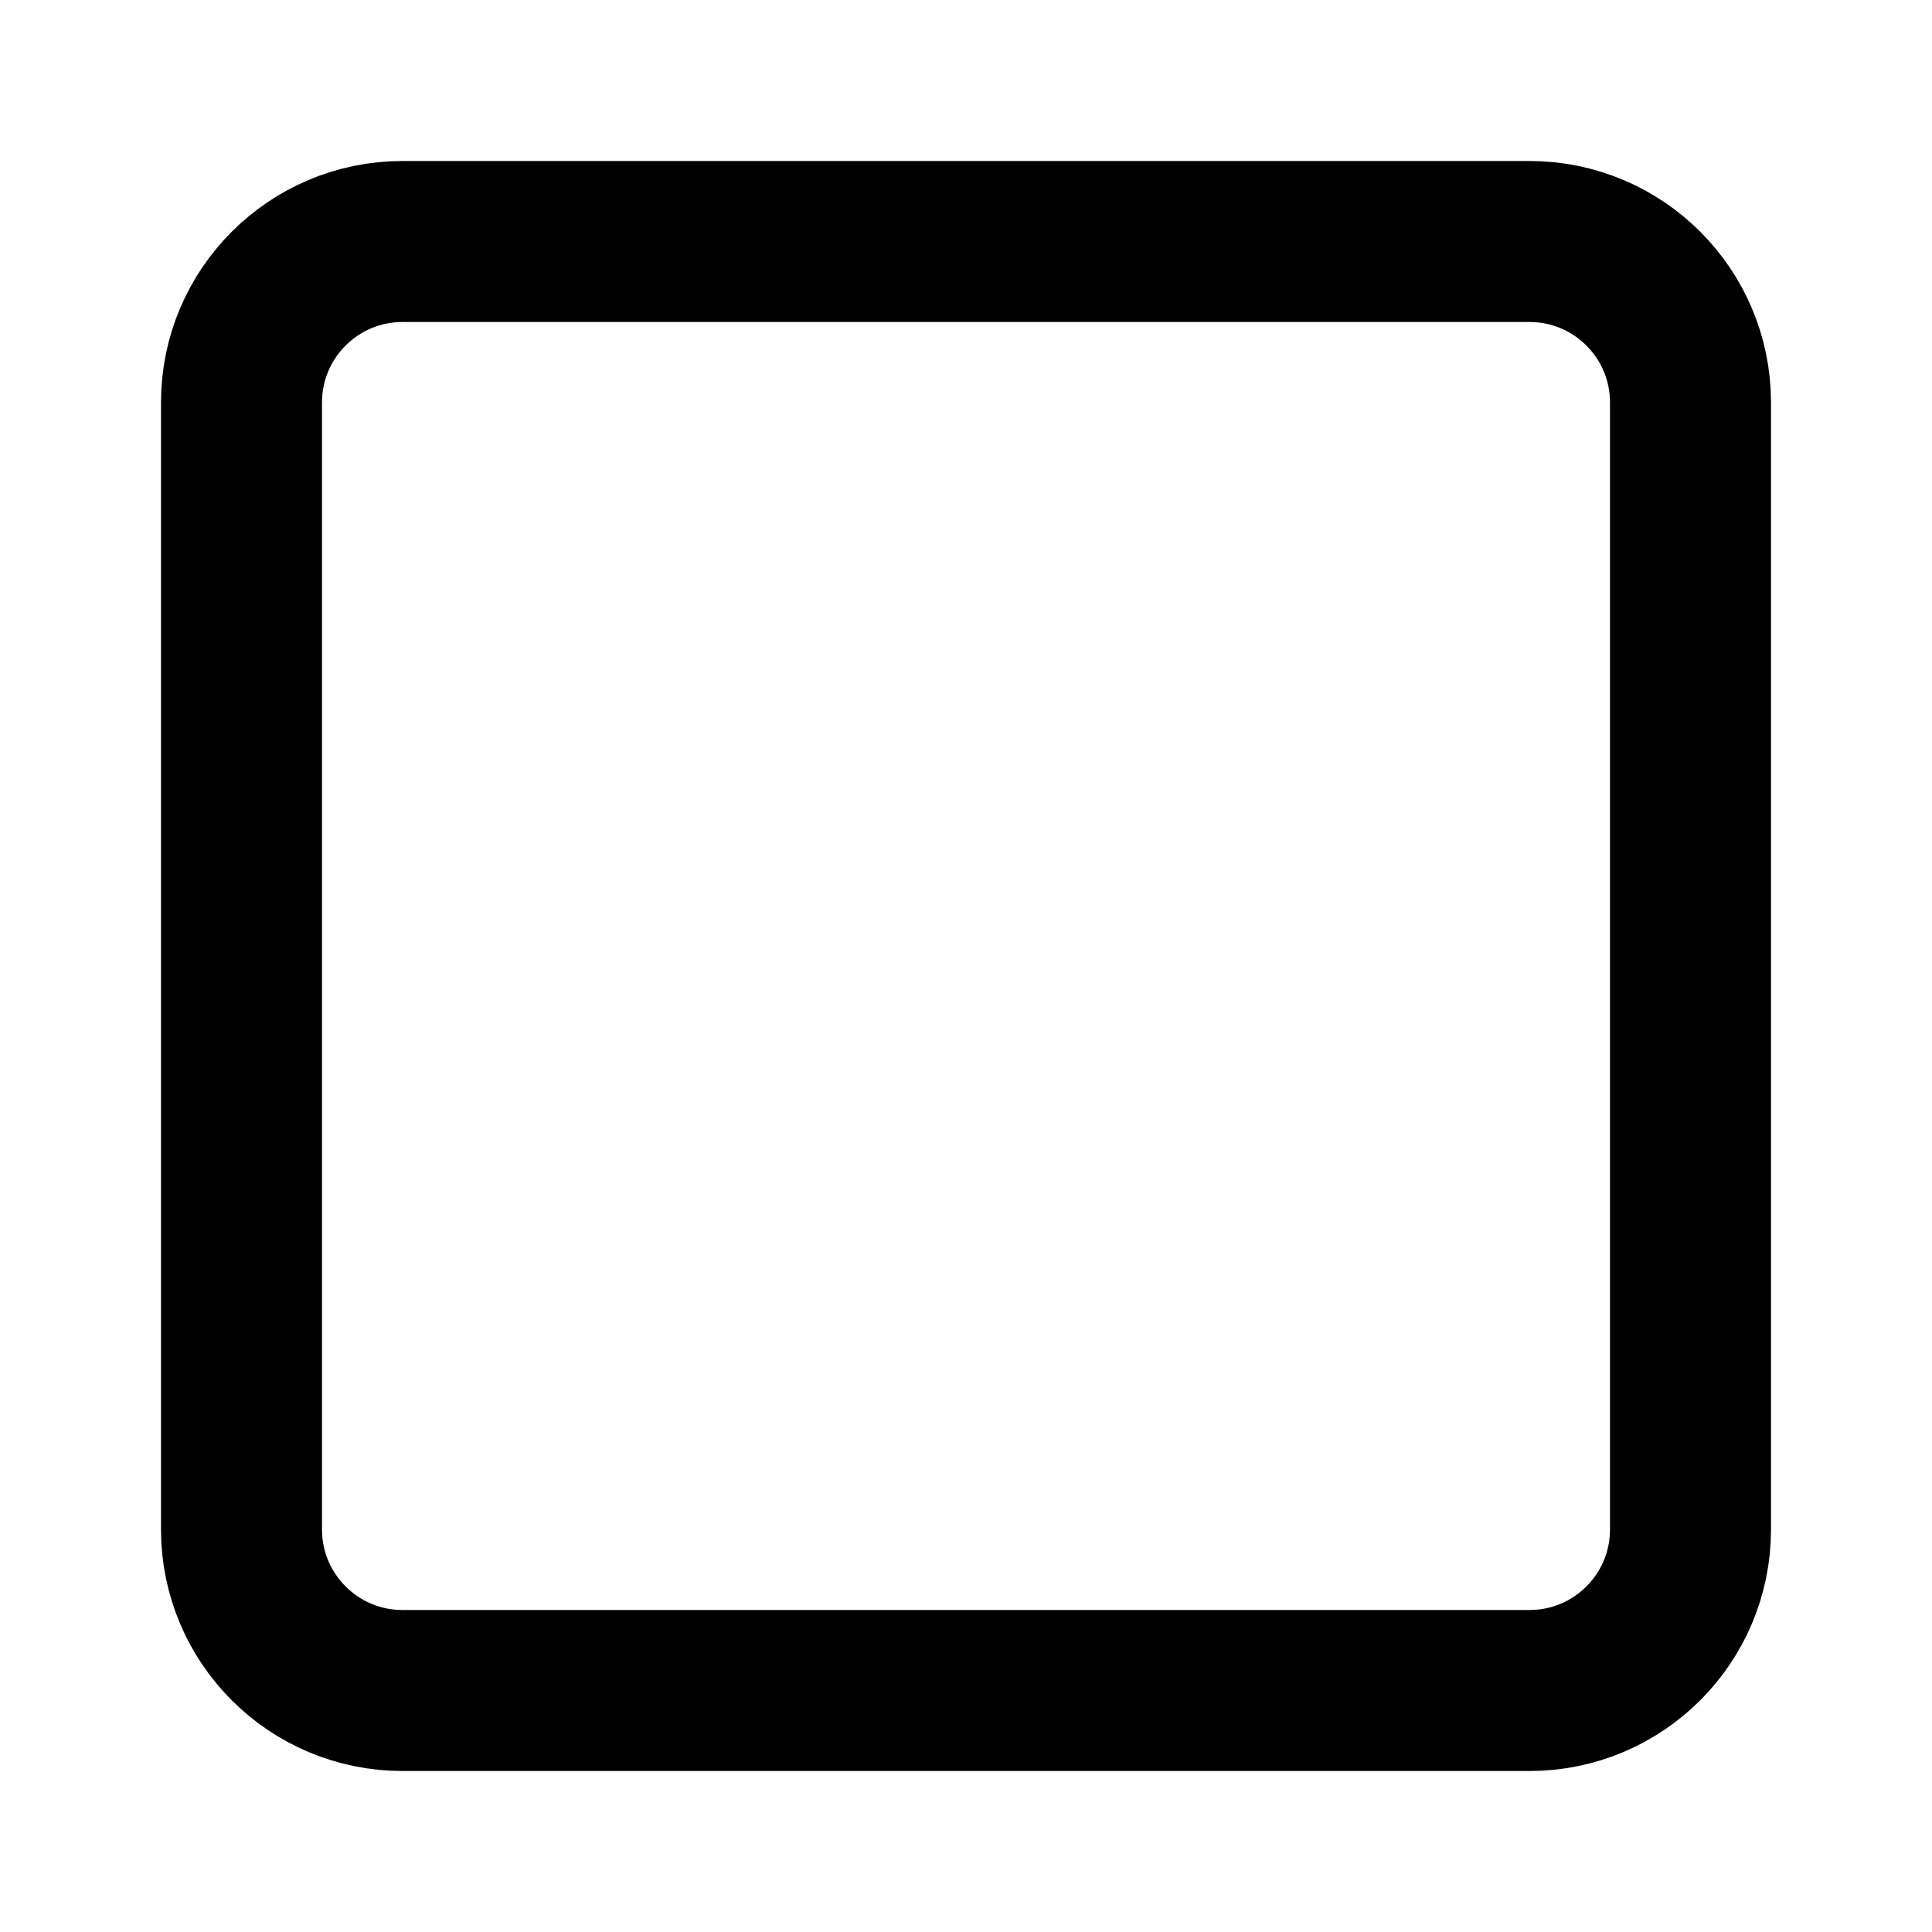
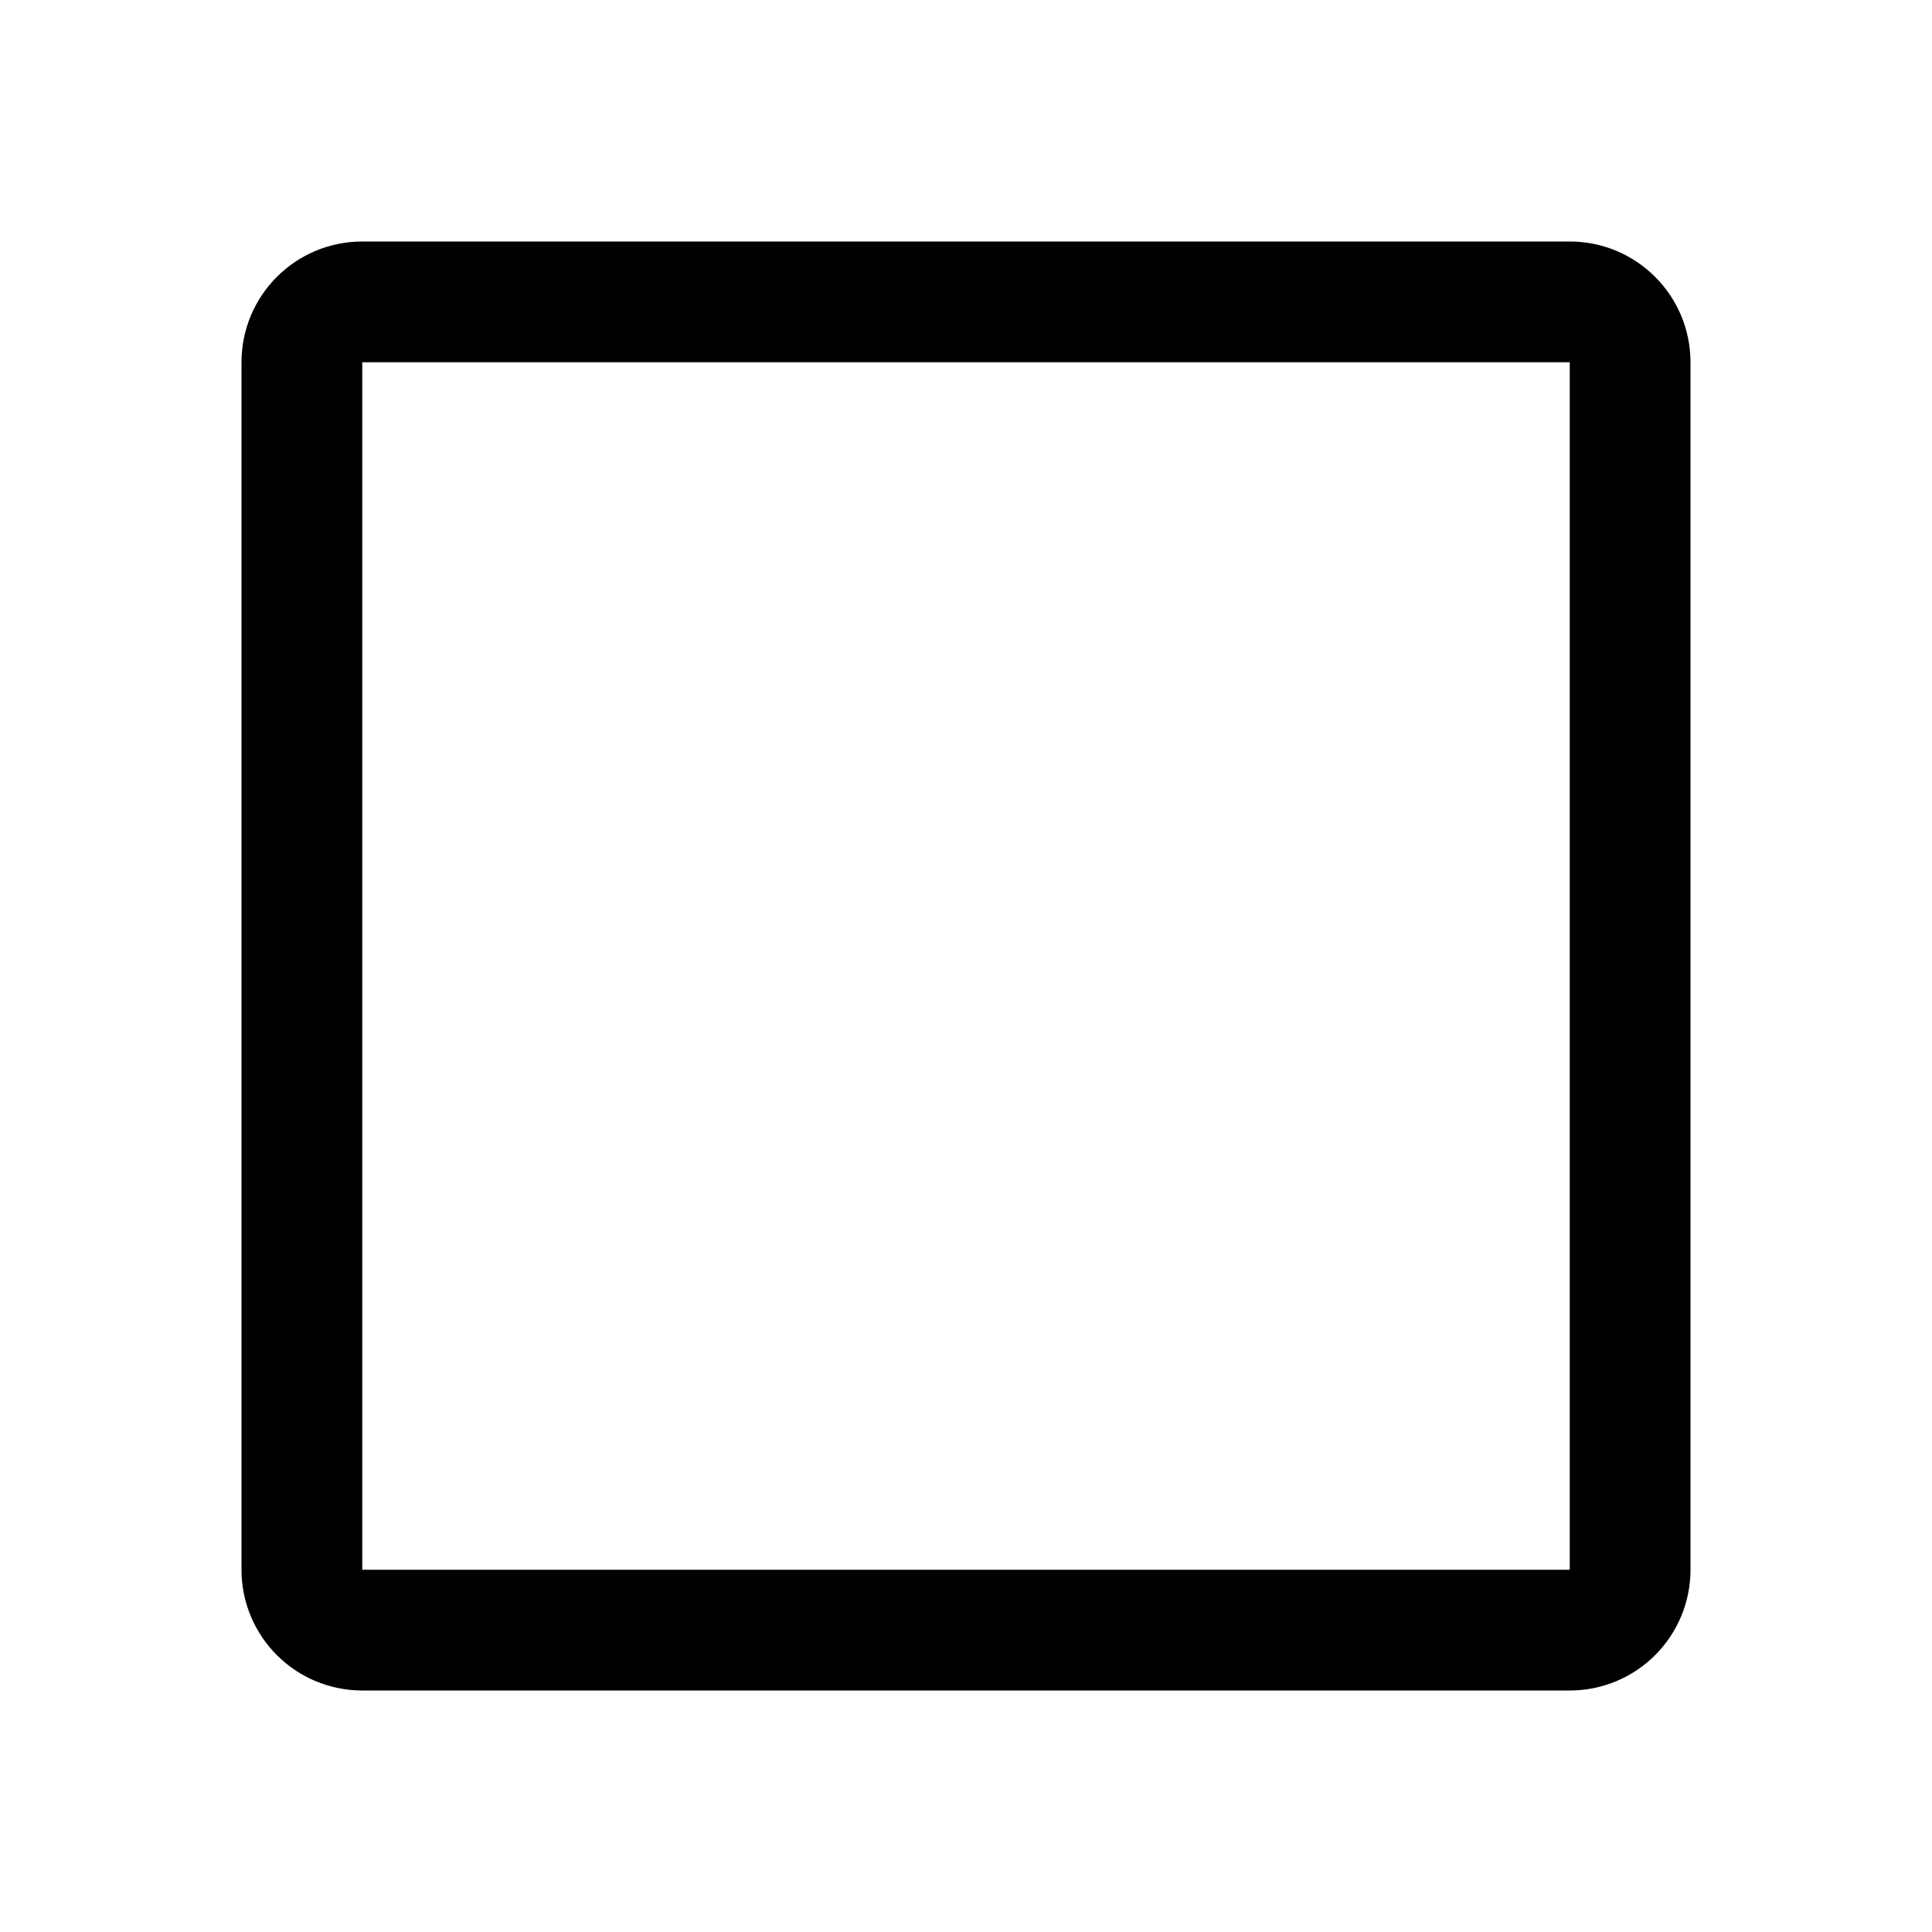
- <svg xmlns="http://www.w3.org/2000/svg" width="24" height="24" viewBox="0 0 24 24" fill="none" stroke="currentColor" stroke-width="2" stroke-linecap="round" stroke-linejoin="round">
-   <rect width="18" height="18" x="3" y="3" rx="2" />
+ <svg xmlns="http://www.w3.org/2000/svg" viewBox="0 0 256 256">
+   <rect width="256" height="256" fill="none" />
+   <rect x="40" y="40" width="176" height="176" rx="8" fill="none" stroke="currentColor" stroke-linecap="round" stroke-linejoin="round" stroke-width="16" />
</svg>
